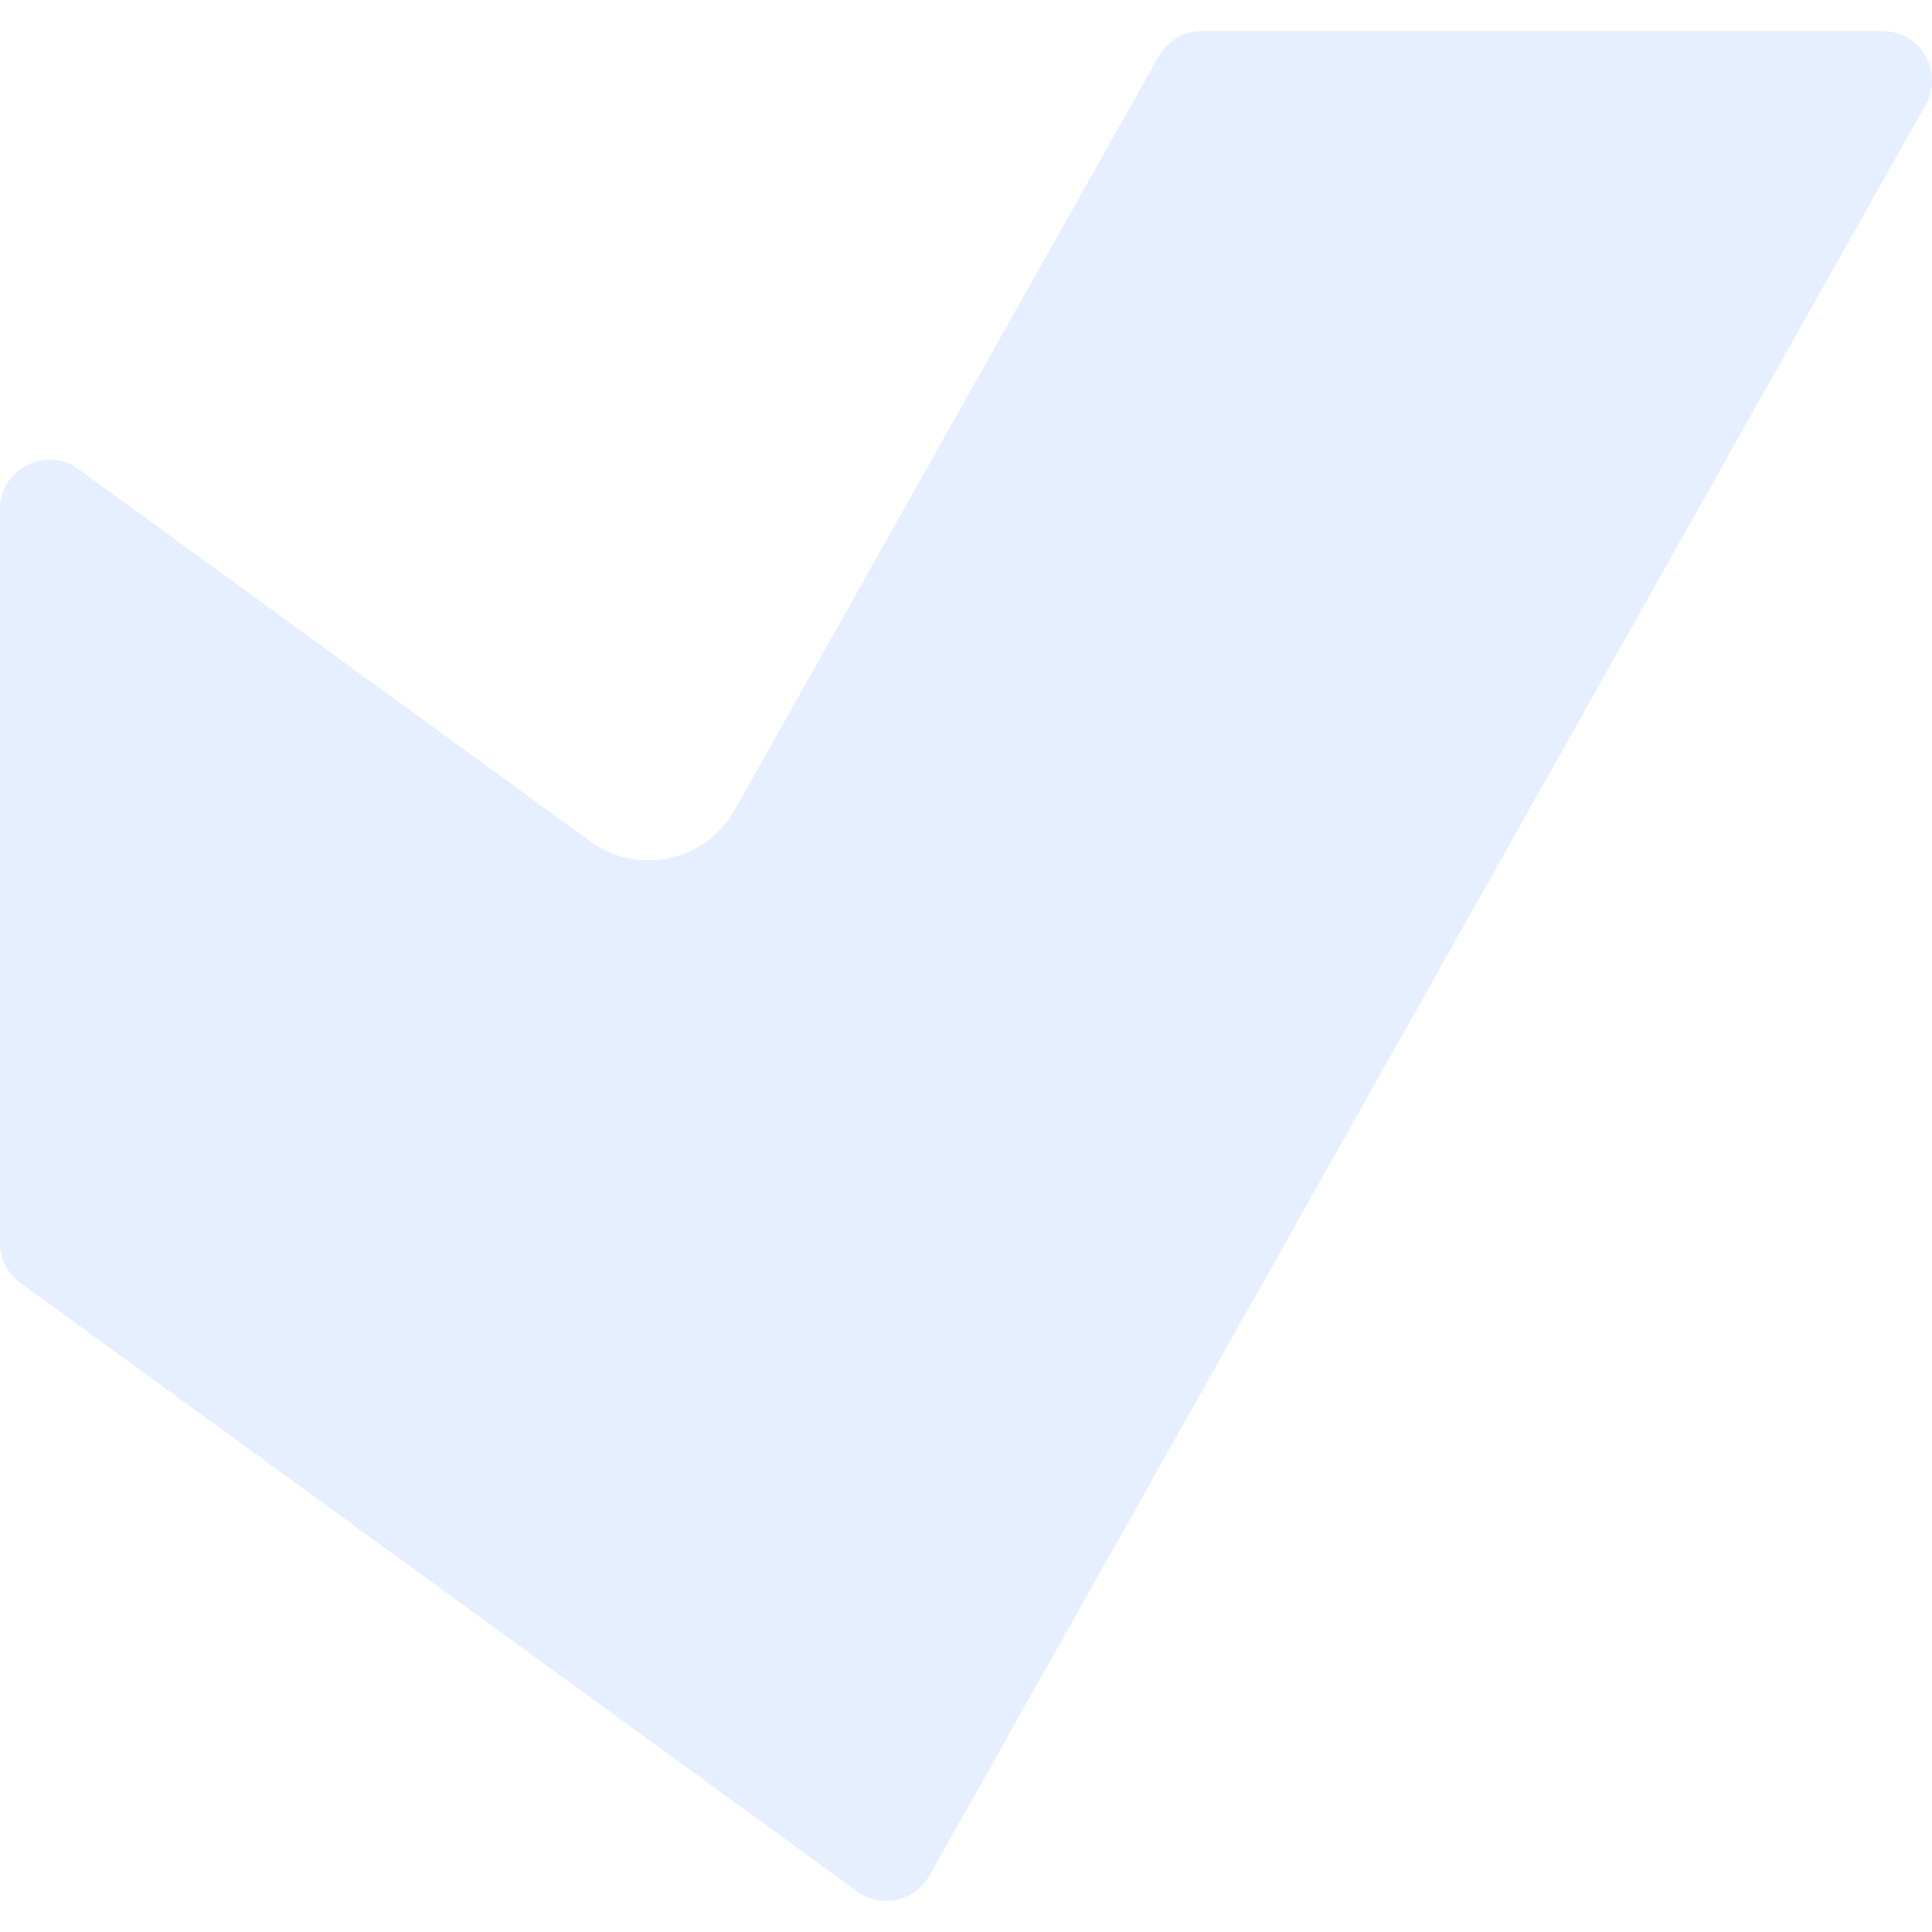
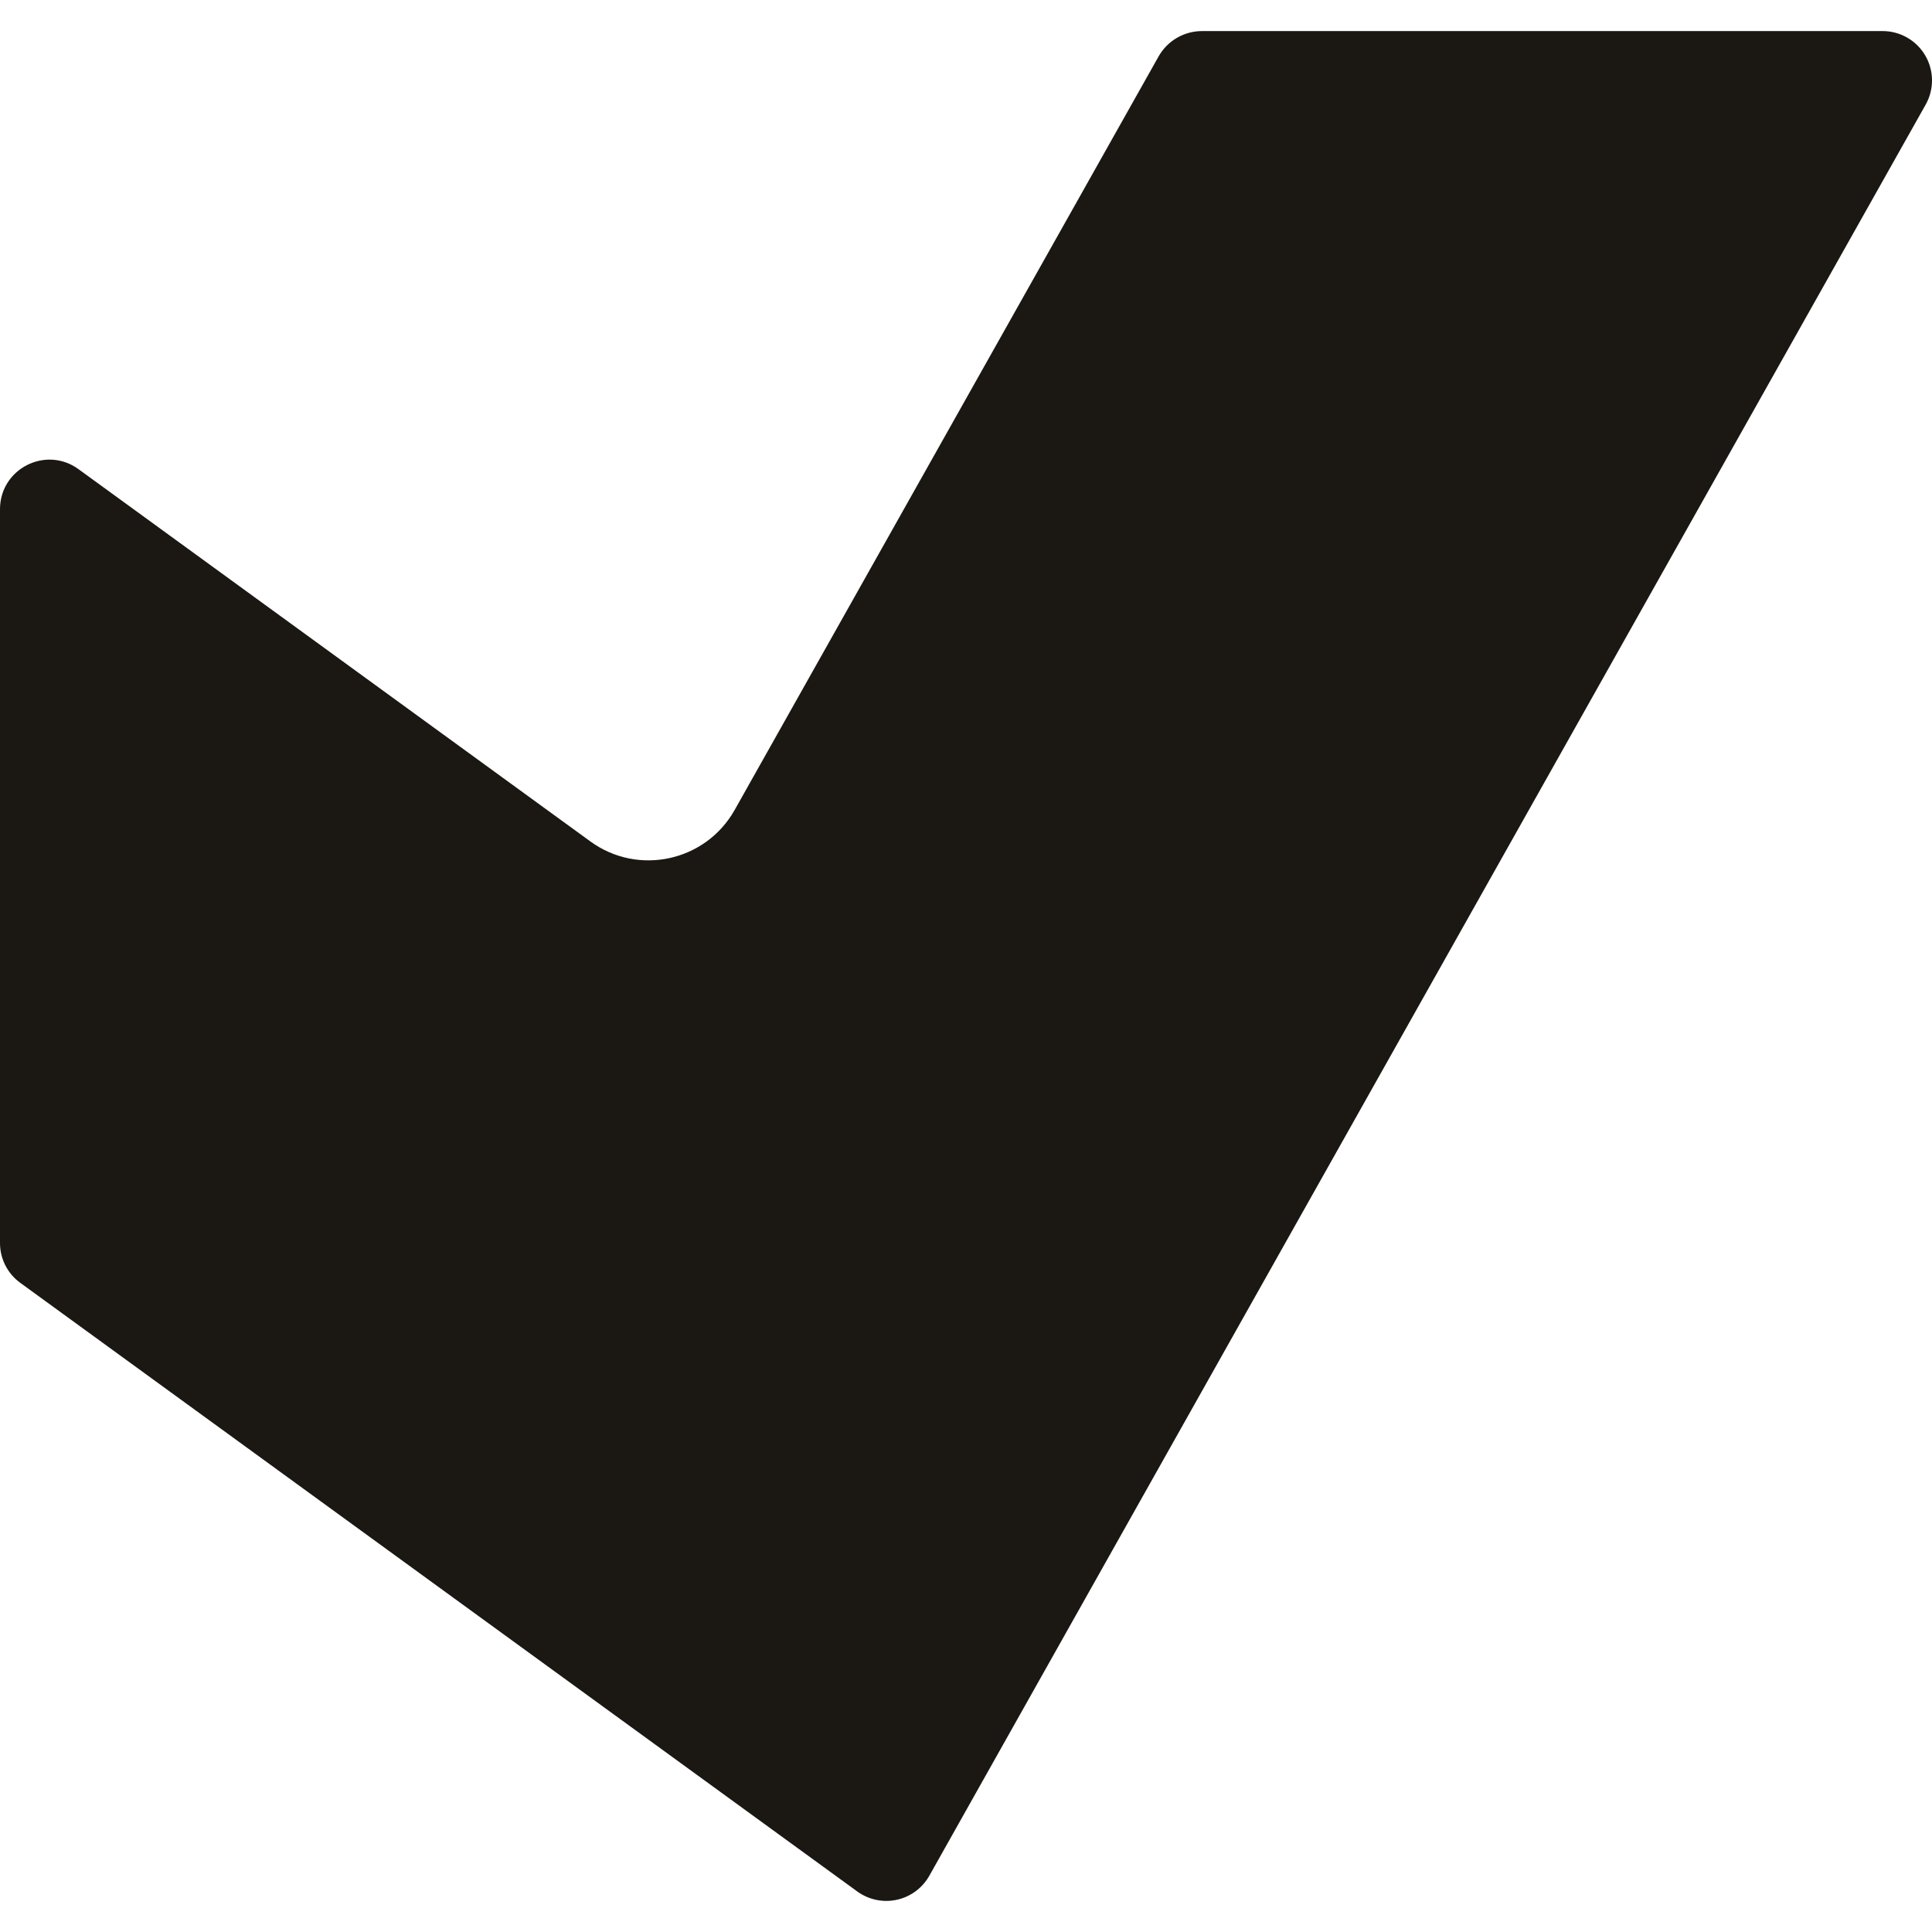
- <svg xmlns="http://www.w3.org/2000/svg" fill="#e6efff" role="img" viewBox="0 0 24 24">
+ <svg xmlns="http://www.w3.org/2000/svg" fill="#1b1813" role="img" viewBox="0 0 24 24">
  <path d="M11.545 23.3a.613.613 0 0 1-.895.197L.252 15.936A.61.61 0 0 1 0 15.439V6.325c0-.502.569-.792.975-.497l6.358 4.624c.594.433 1.432.25 1.793-.39L14.393.7a.62.62 0 0 1 .535-.314h8.455a.613.613 0 0 1 .537.916z" />
</svg>
